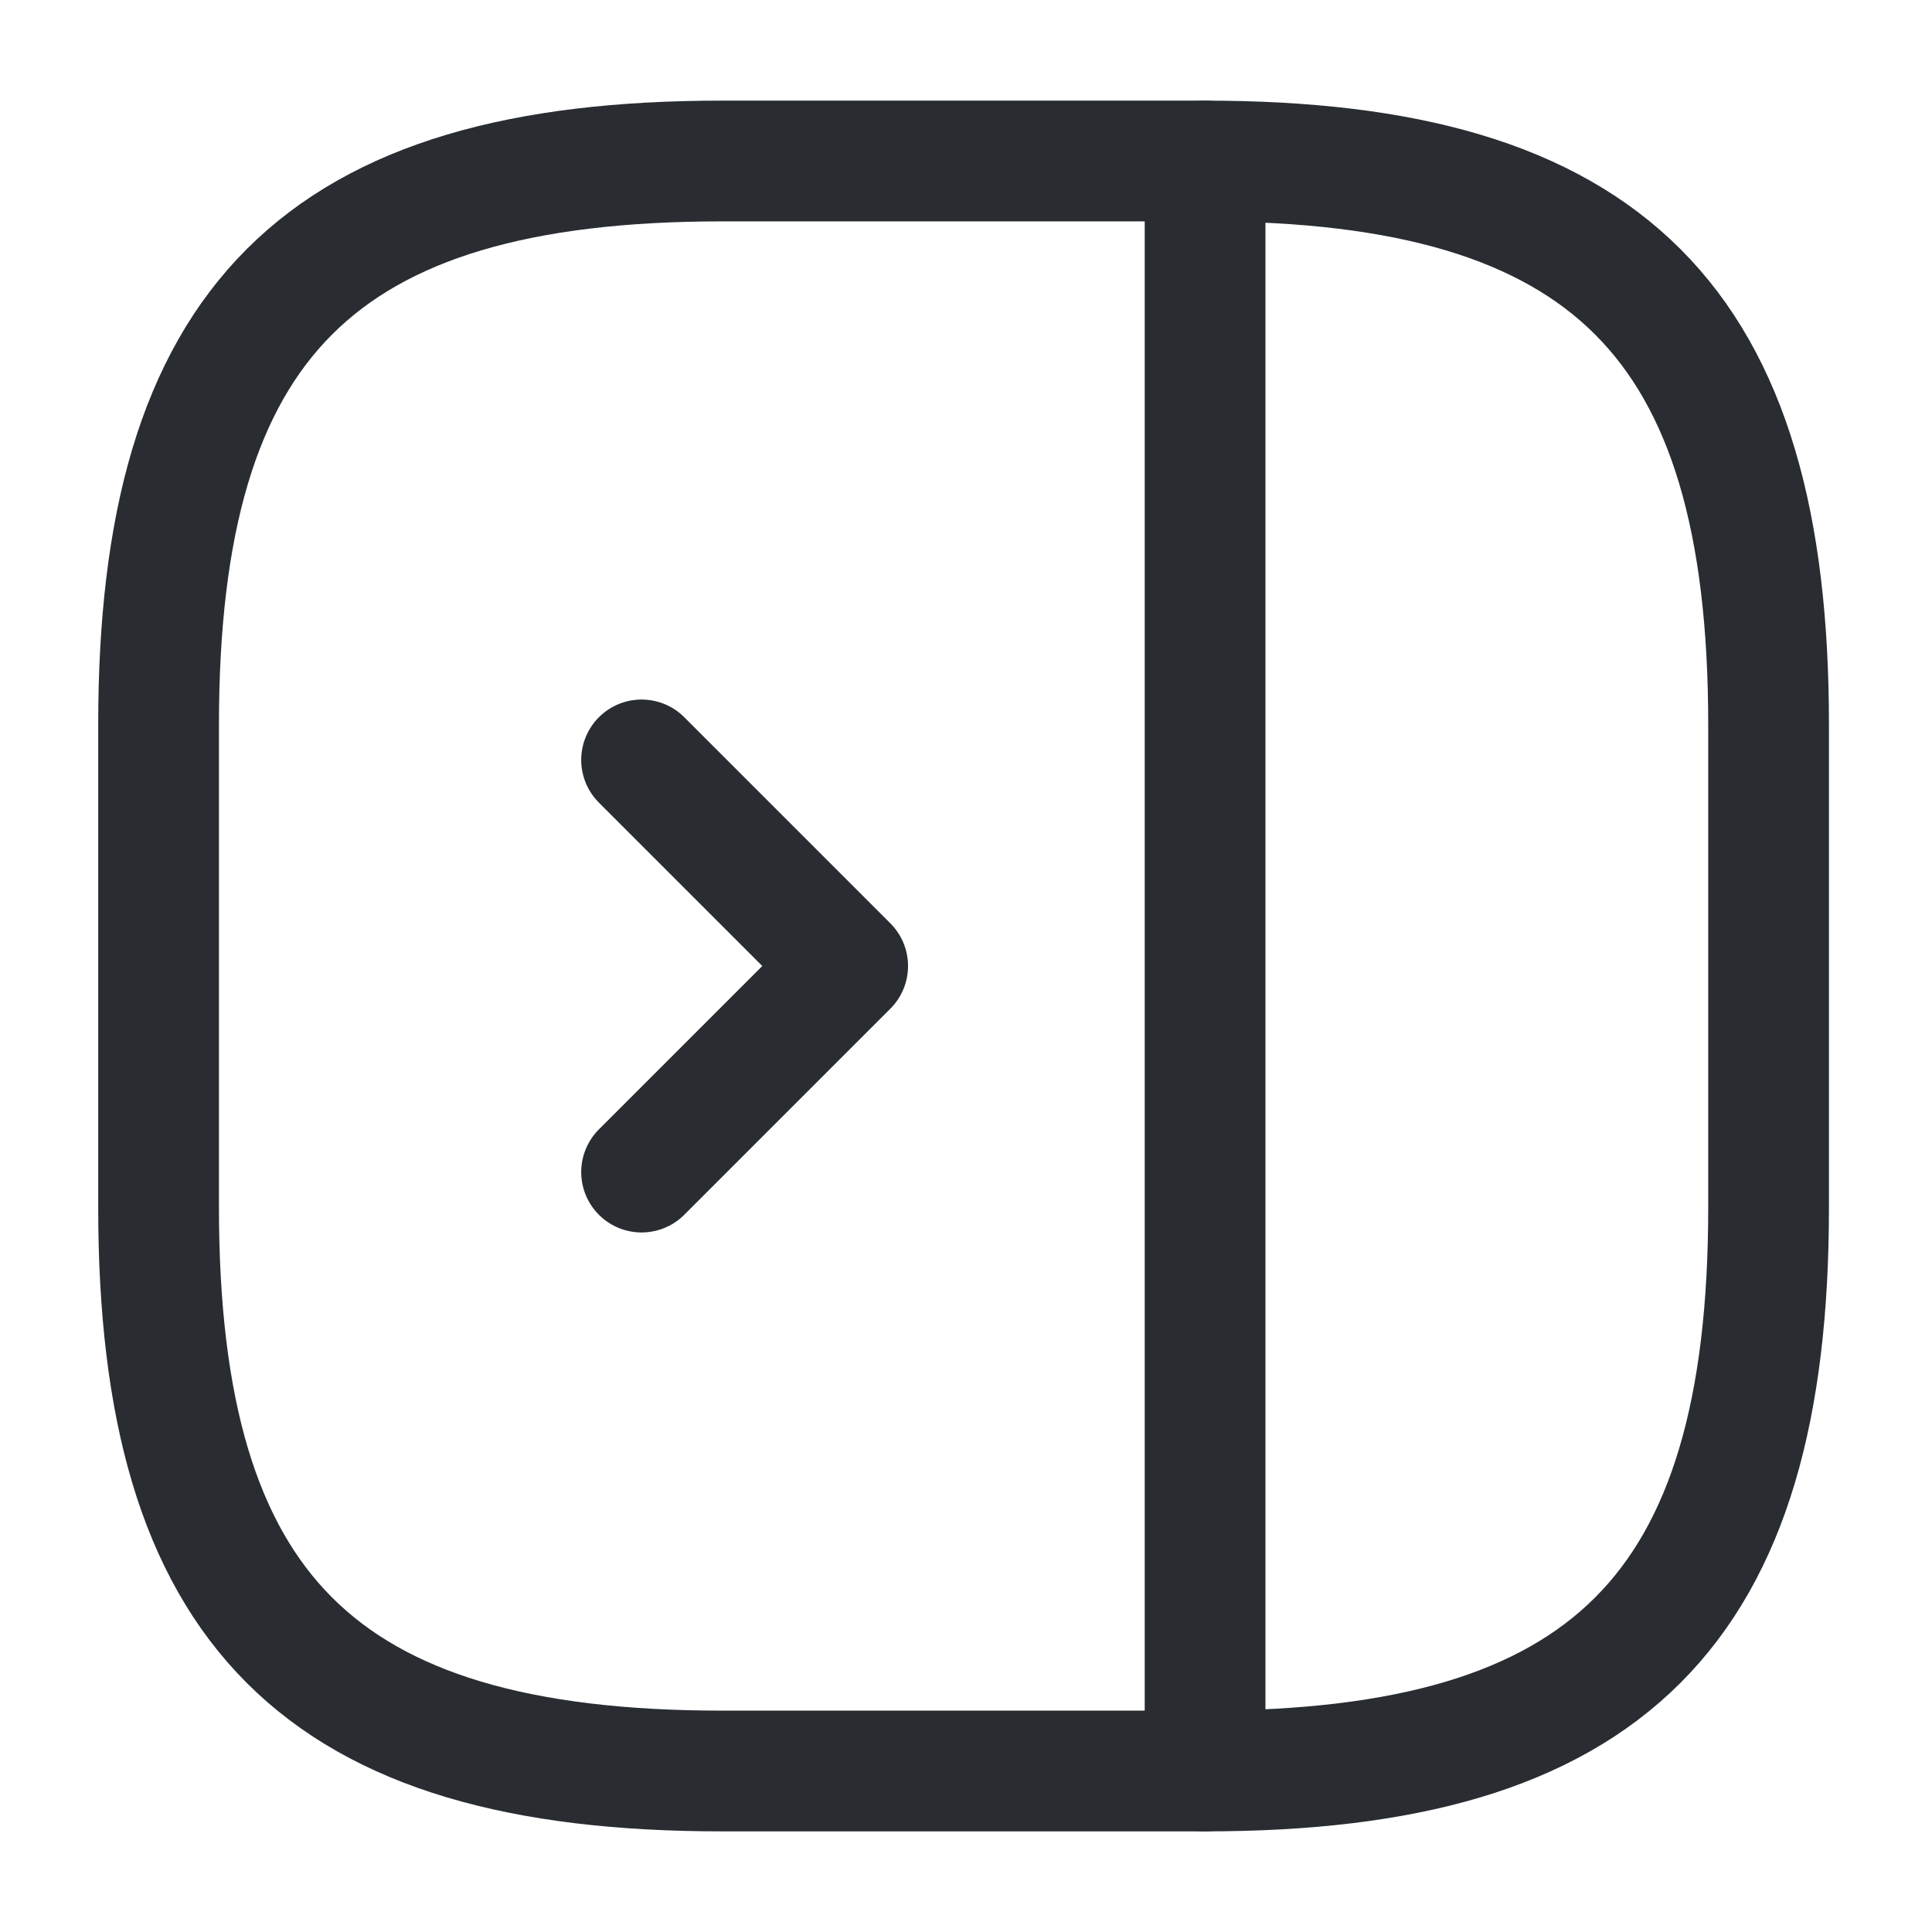
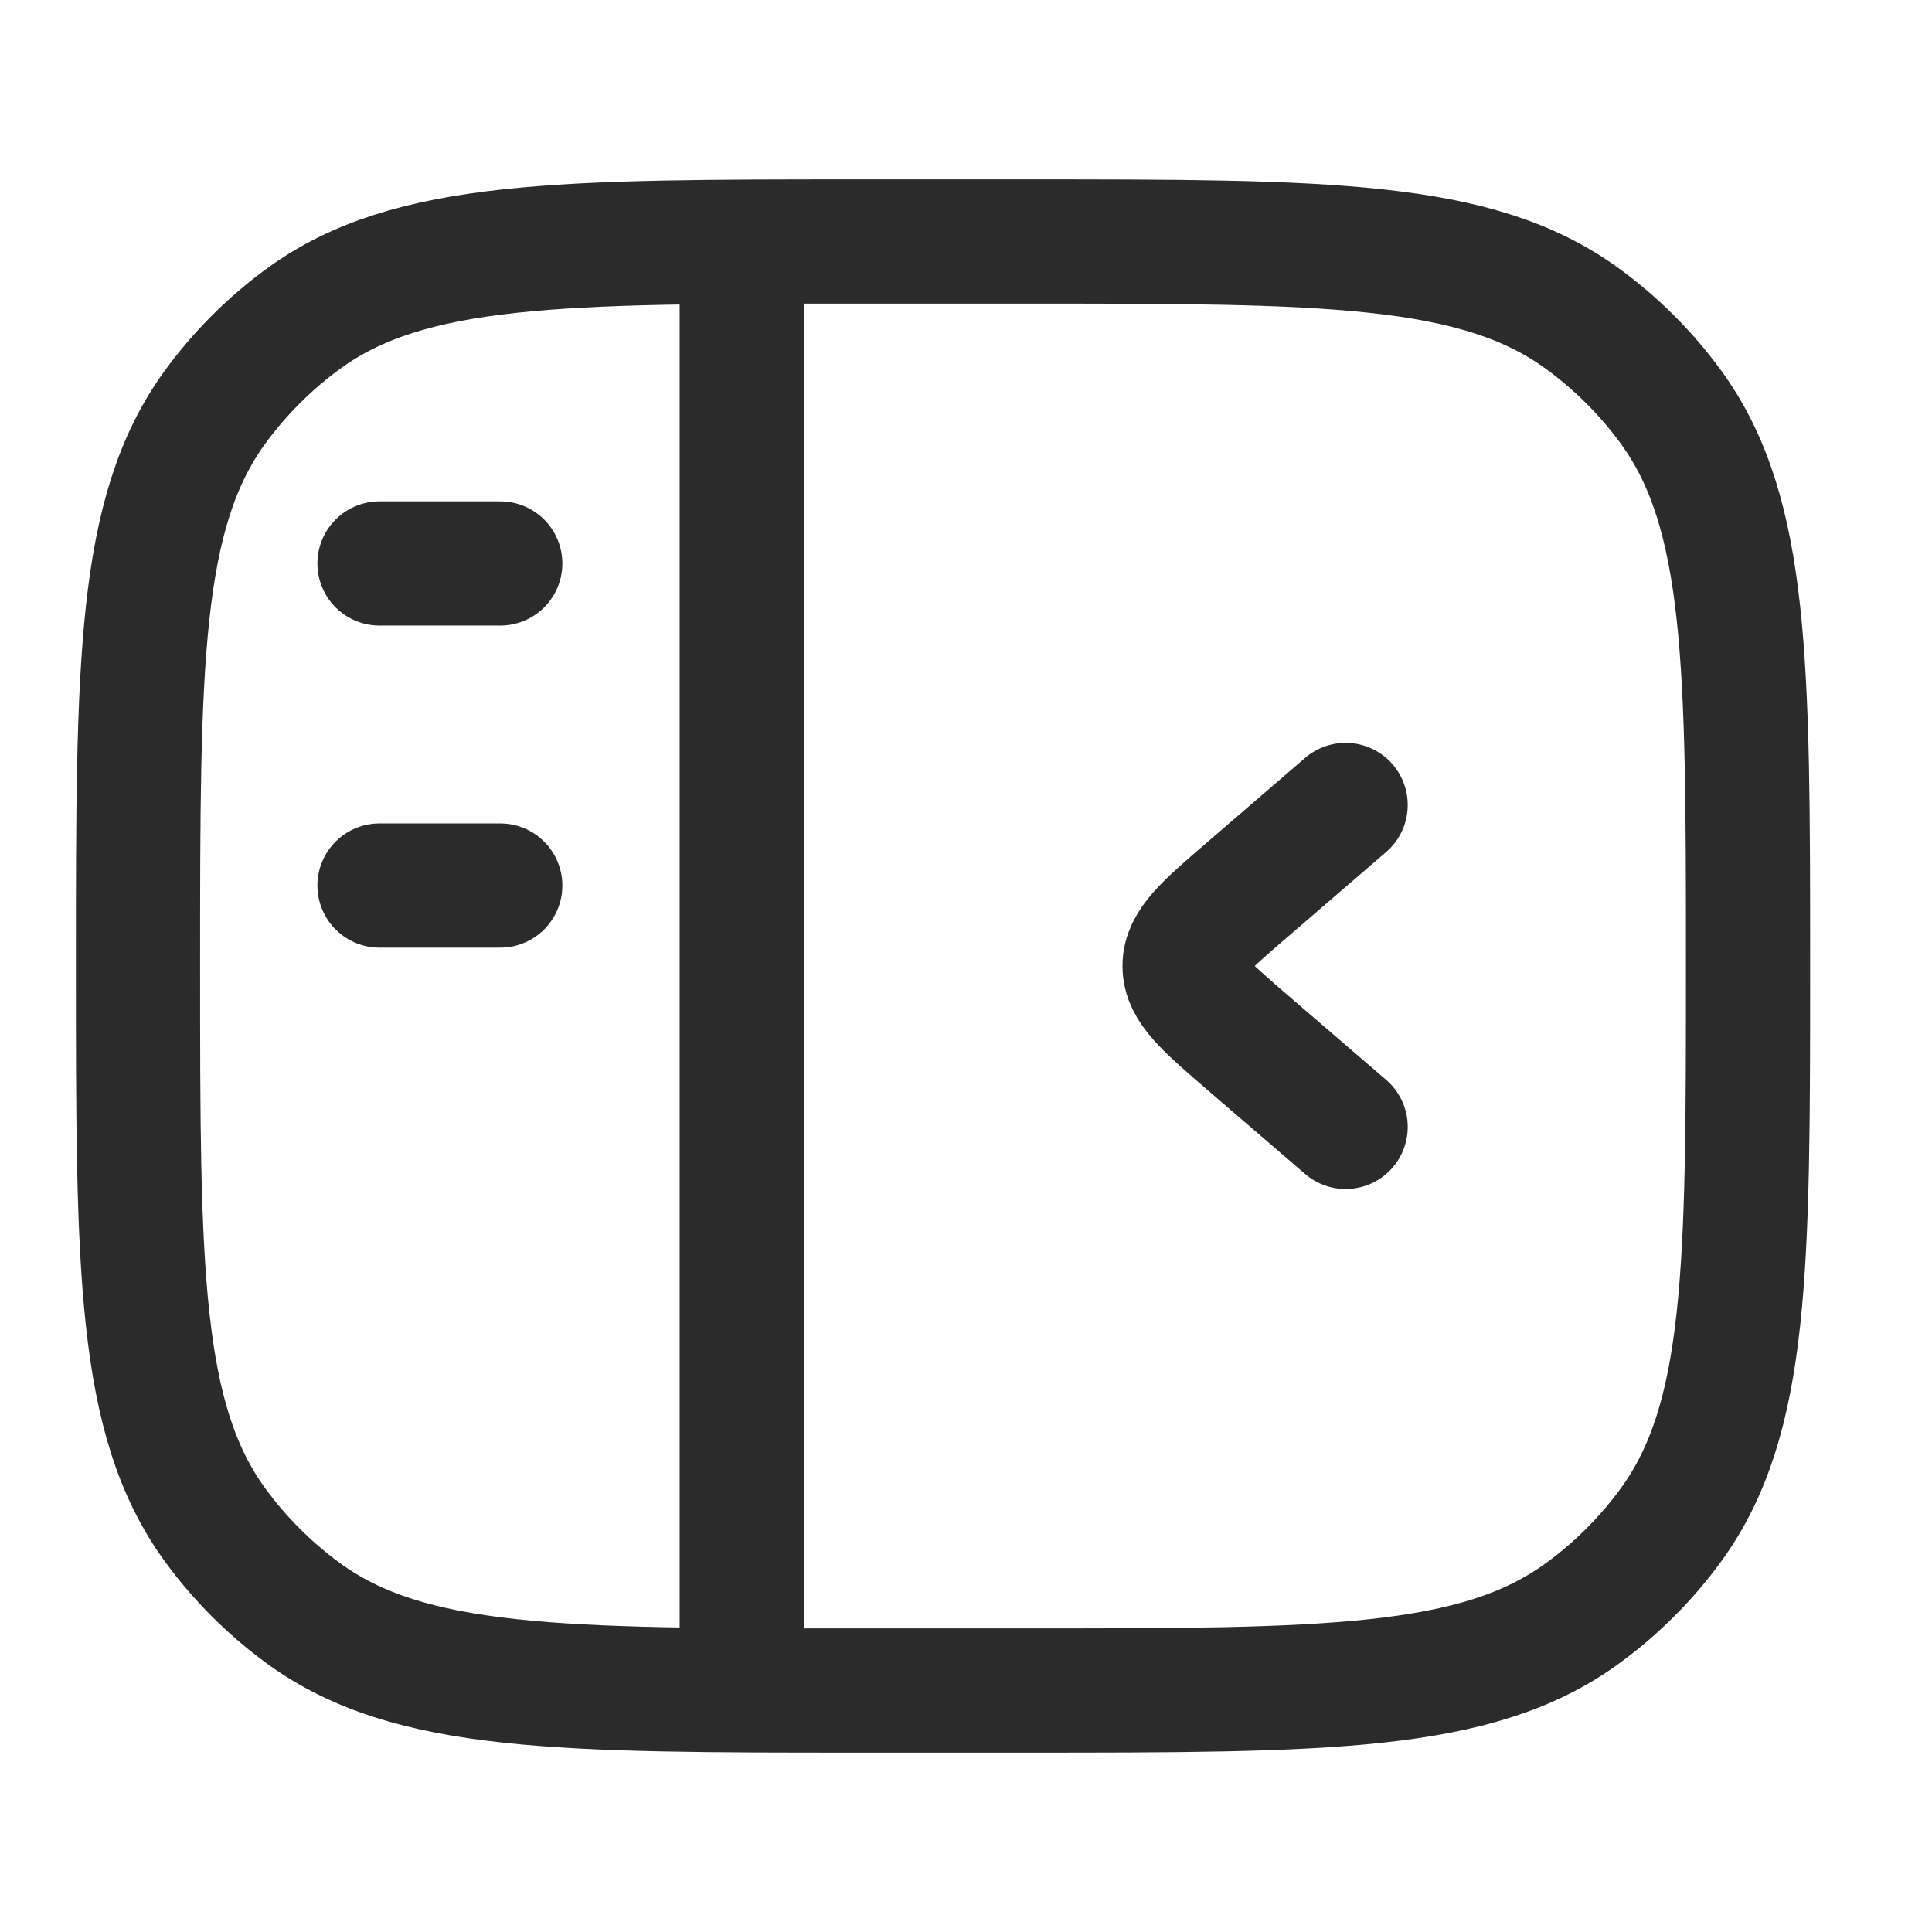
- <svg xmlns="http://www.w3.org/2000/svg" fill="none" height="24" viewBox="0 0 24 24" width="24">
-   <g stroke="#292d32" stroke-linecap="round" stroke-linejoin="round" stroke-width="1.5">
-     <path d="m21.97 15v-6c0-5-2-7-7-7h-6c-5 0-7 2-7 7v6c0 5 2 7 7 7h6c5 0 7-2 7-7z" />
-     <path d="m14.97 2v20" />
-     <path d="m7.97 9.44 2.56 2.56-2.56 2.56" />
-   </g>
+ <svg xmlns="http://www.w3.org/2000/svg" width="14" height="14" viewBox="0 0 14 14" fill="none">
+   <path d="M1 7C1 4.813 1 3.719 1.557 2.952C1.737 2.705 1.955 2.487 2.202 2.307C2.969 1.75 4.063 1.75 6.25 1.75H7.417C9.604 1.75 10.698 1.75 11.464 2.307C11.712 2.487 11.93 2.705 12.11 2.952C12.667 3.719 12.667 4.813 12.667 7C12.667 9.187 12.667 10.281 12.11 11.048C11.93 11.295 11.712 11.513 11.464 11.693C10.698 12.25 9.604 12.25 7.417 12.25H6.25C4.063 12.25 2.969 12.25 2.202 11.693C1.955 11.513 1.737 11.295 1.557 11.048C1 10.281 1 9.187 1 7Z" stroke="#2B2B2B" stroke-width="0.9" stroke-linejoin="round" />
+   <path d="M5.375 2.042V11.959" stroke="#2B2B2B" stroke-width="0.9" stroke-linejoin="round" />
+   <path d="M2.75 4.083C2.75 4.083 3.283 4.083 3.625 4.083" stroke="#2B2B2B" stroke-width="0.9" stroke-linecap="round" stroke-linejoin="round" />
+   <path d="M2.75 6.417H3.625" stroke="#2B2B2B" stroke-width="0.9" stroke-linecap="round" stroke-linejoin="round" />
+   <path d="M9.751 5.833L9.035 6.45C8.734 6.709 8.584 6.839 8.584 7C8.584 7.161 8.734 7.29 9.035 7.55L9.751 8.166" stroke="#2B2B2B" stroke-width="0.9" stroke-linecap="round" stroke-linejoin="round" />
</svg>
